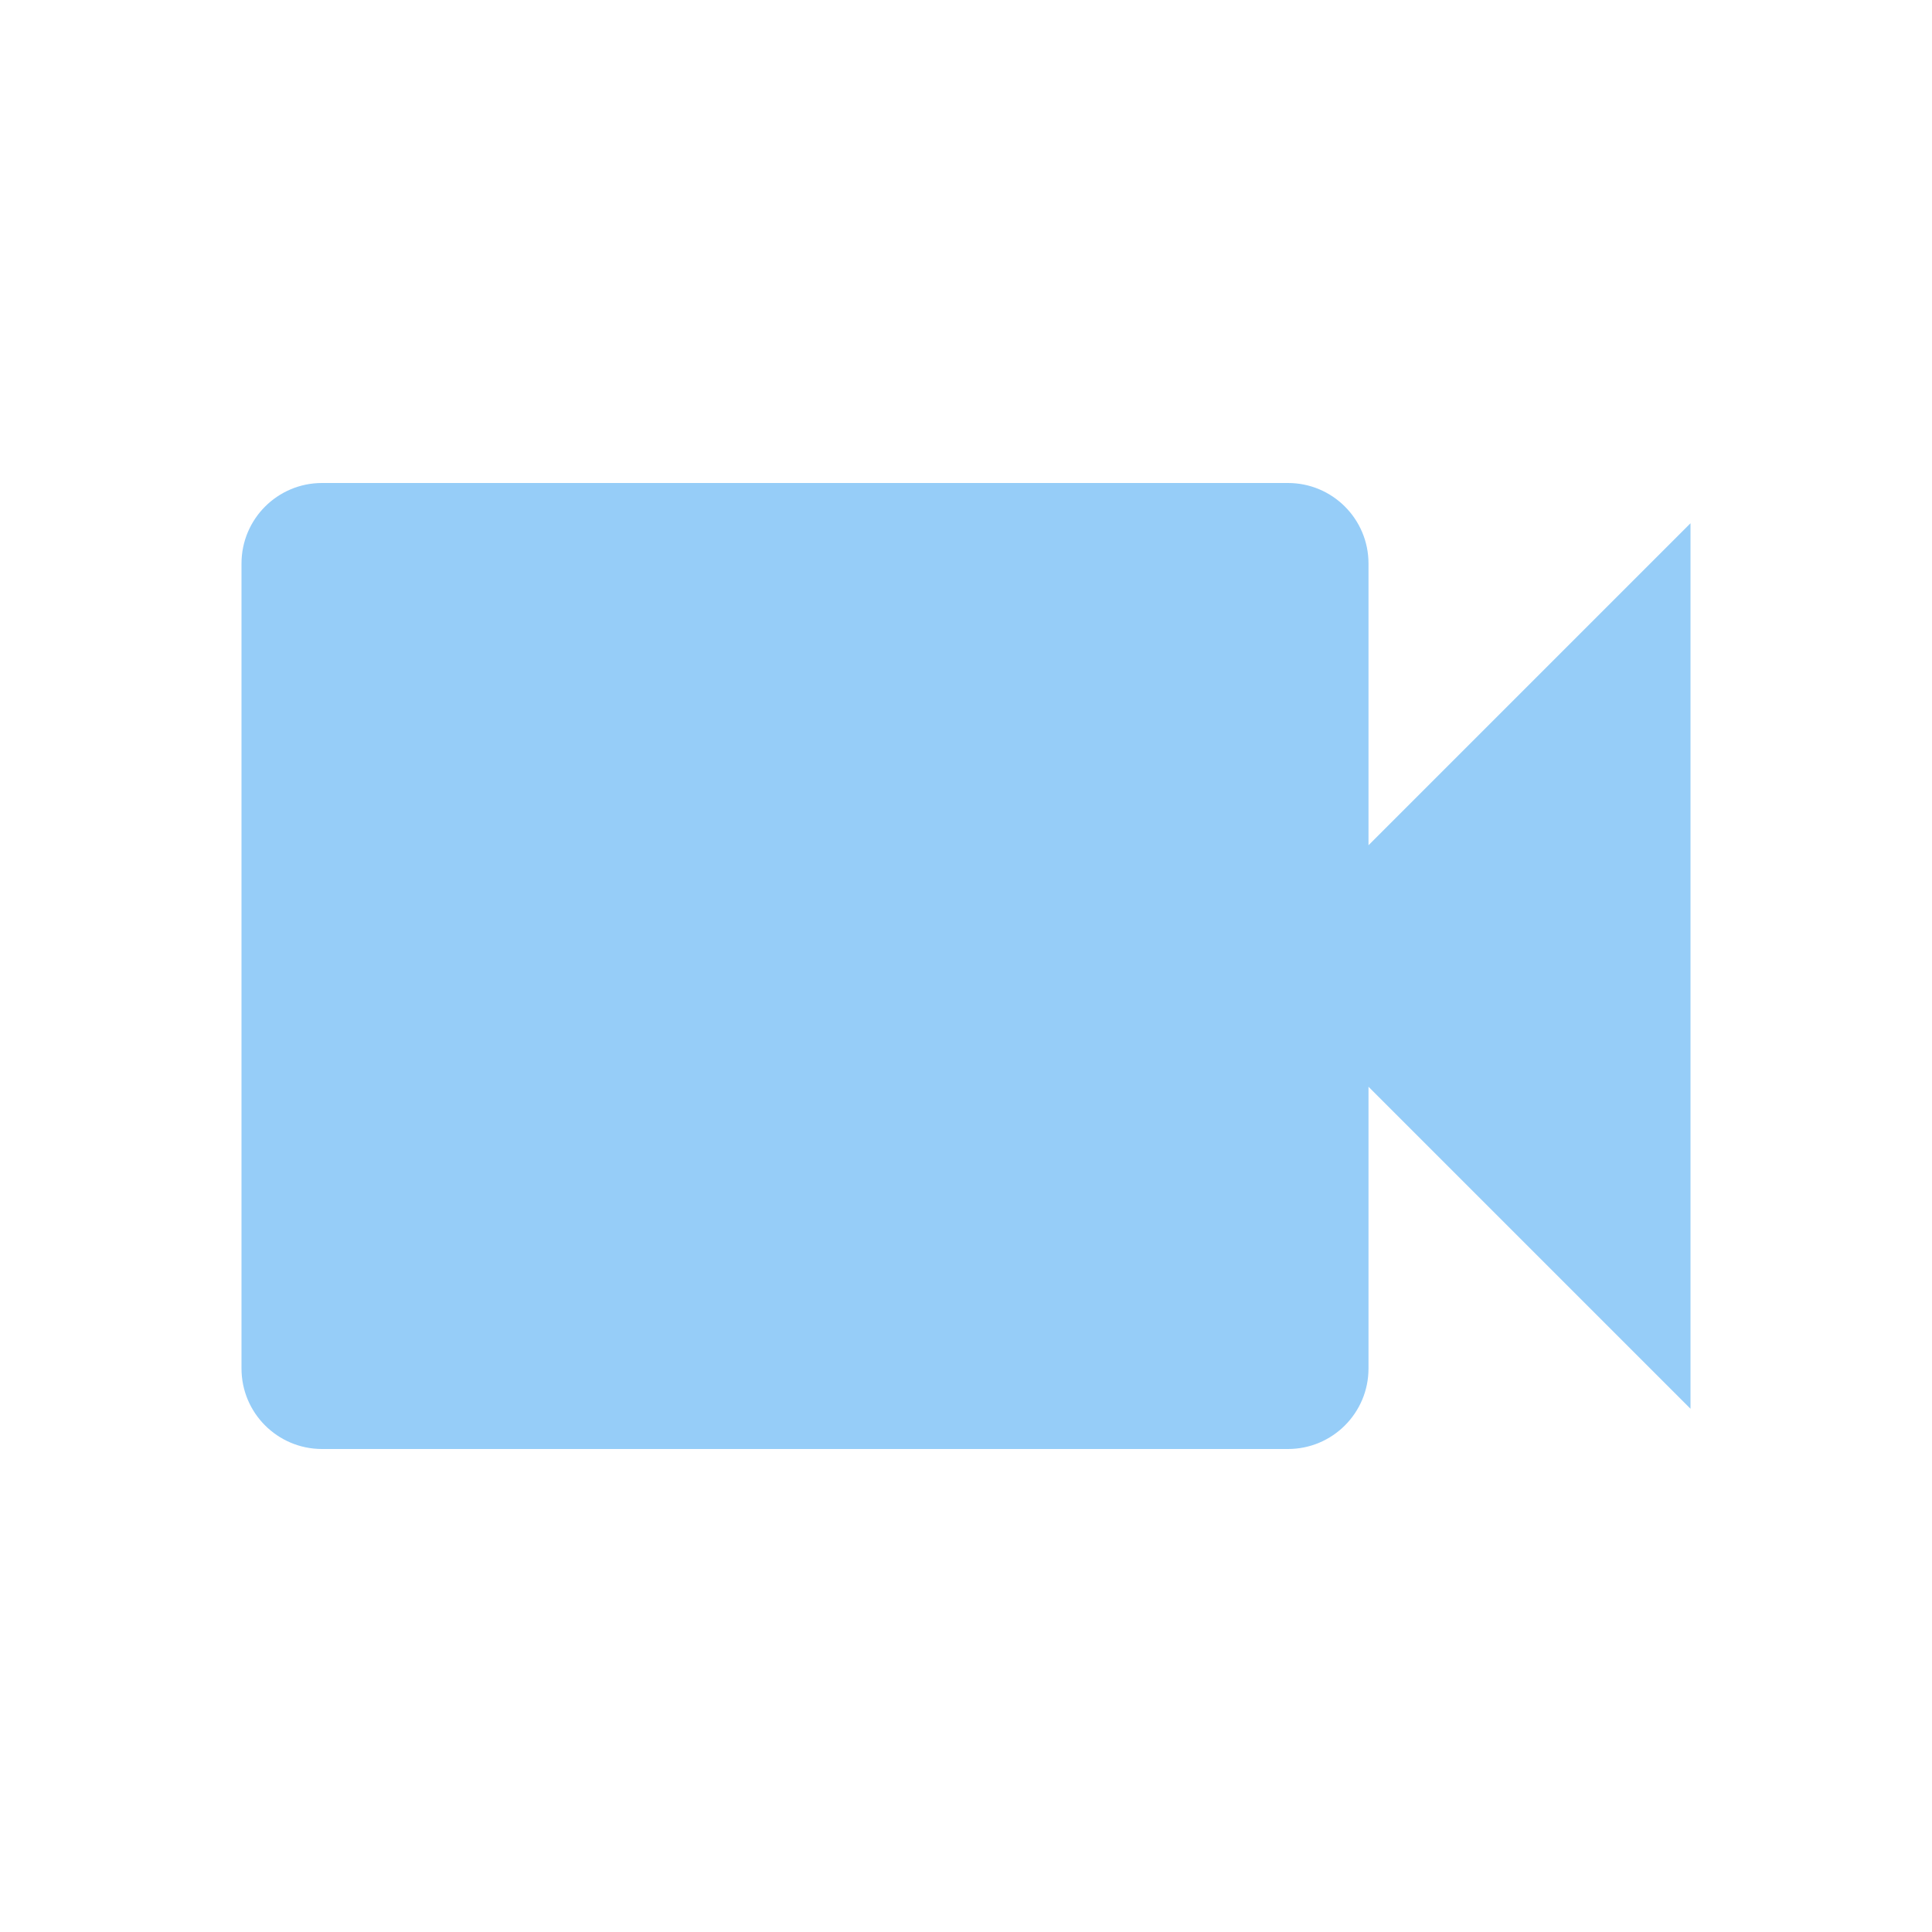
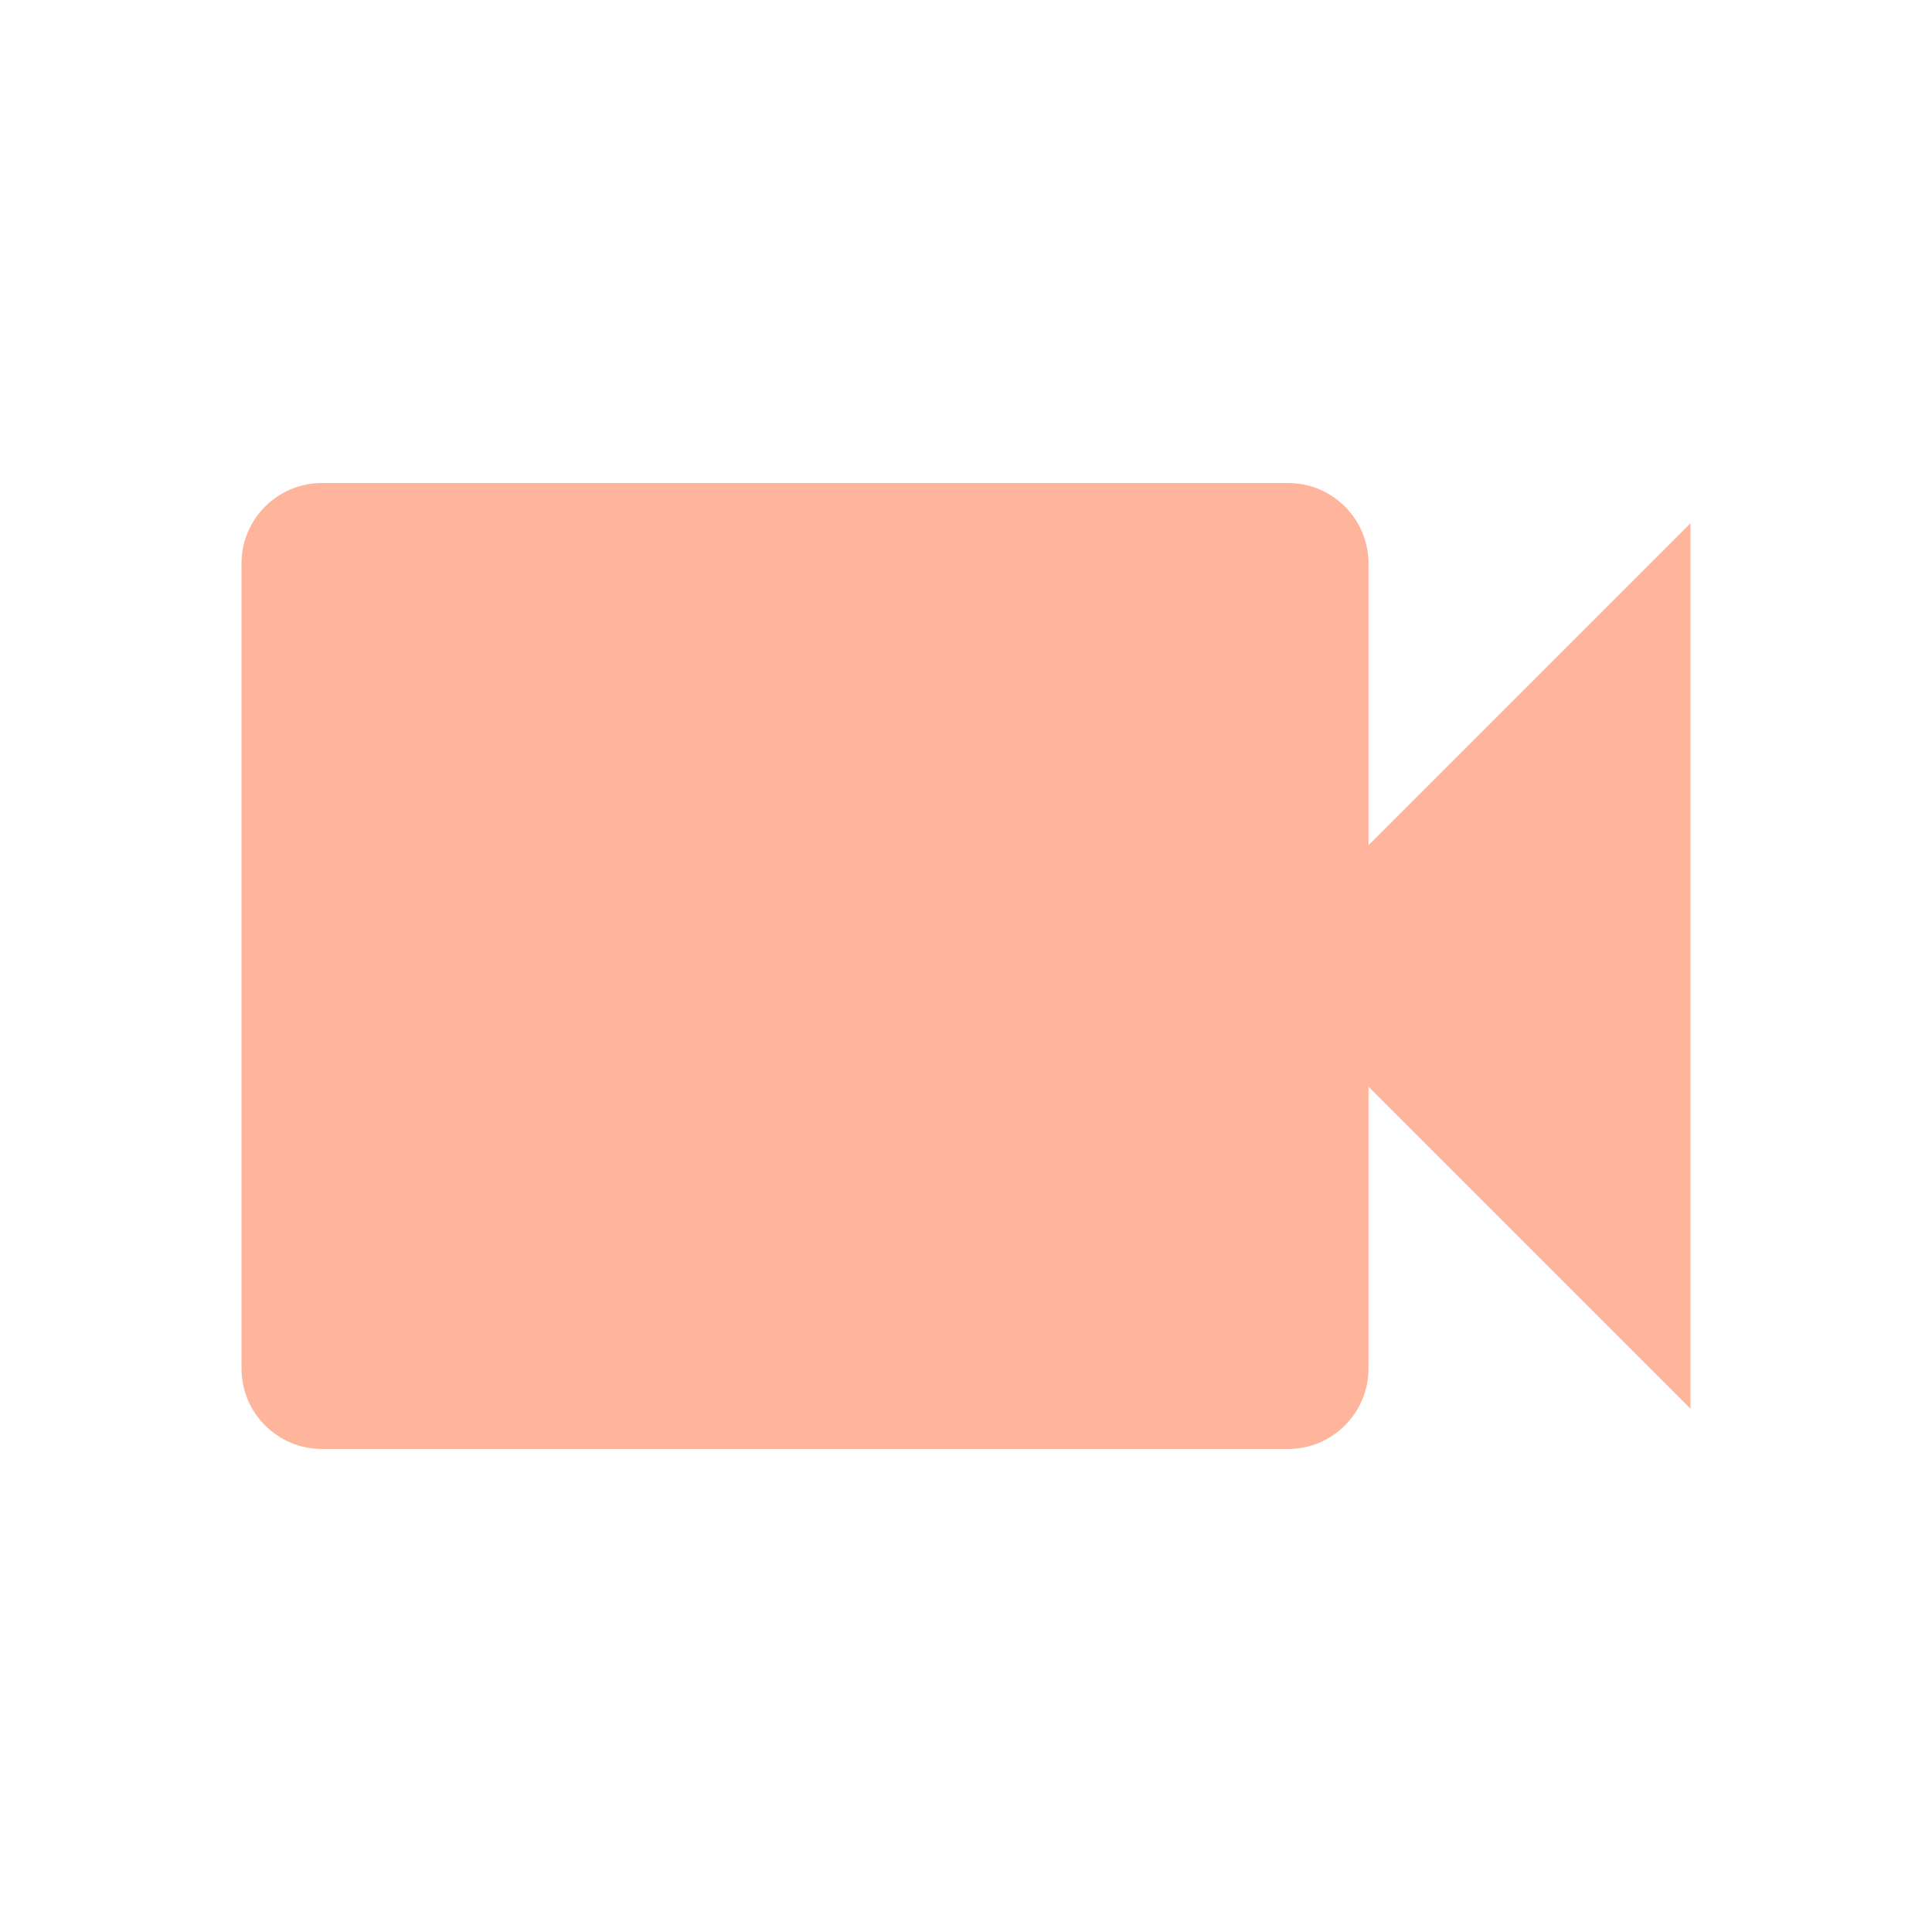
- <svg xmlns="http://www.w3.org/2000/svg" fill="#96CDF8" preserveAspectRatio="xMidYMid meet" id="mdi-video" viewBox="0 0 24 24">
+ <svg xmlns="http://www.w3.org/2000/svg" fill="#FFB59B" preserveAspectRatio="xMidYMid meet" id="mdi-video" viewBox="0 0 24 24">
  <path d="M17,10.5V7A1,1 0 0,0 16,6H4A1,1 0 0,0 3,7V17A1,1 0 0,0 4,18H16A1,1 0 0,0 17,17V13.5L21,17.5V6.5L17,10.5Z" />
</svg>
